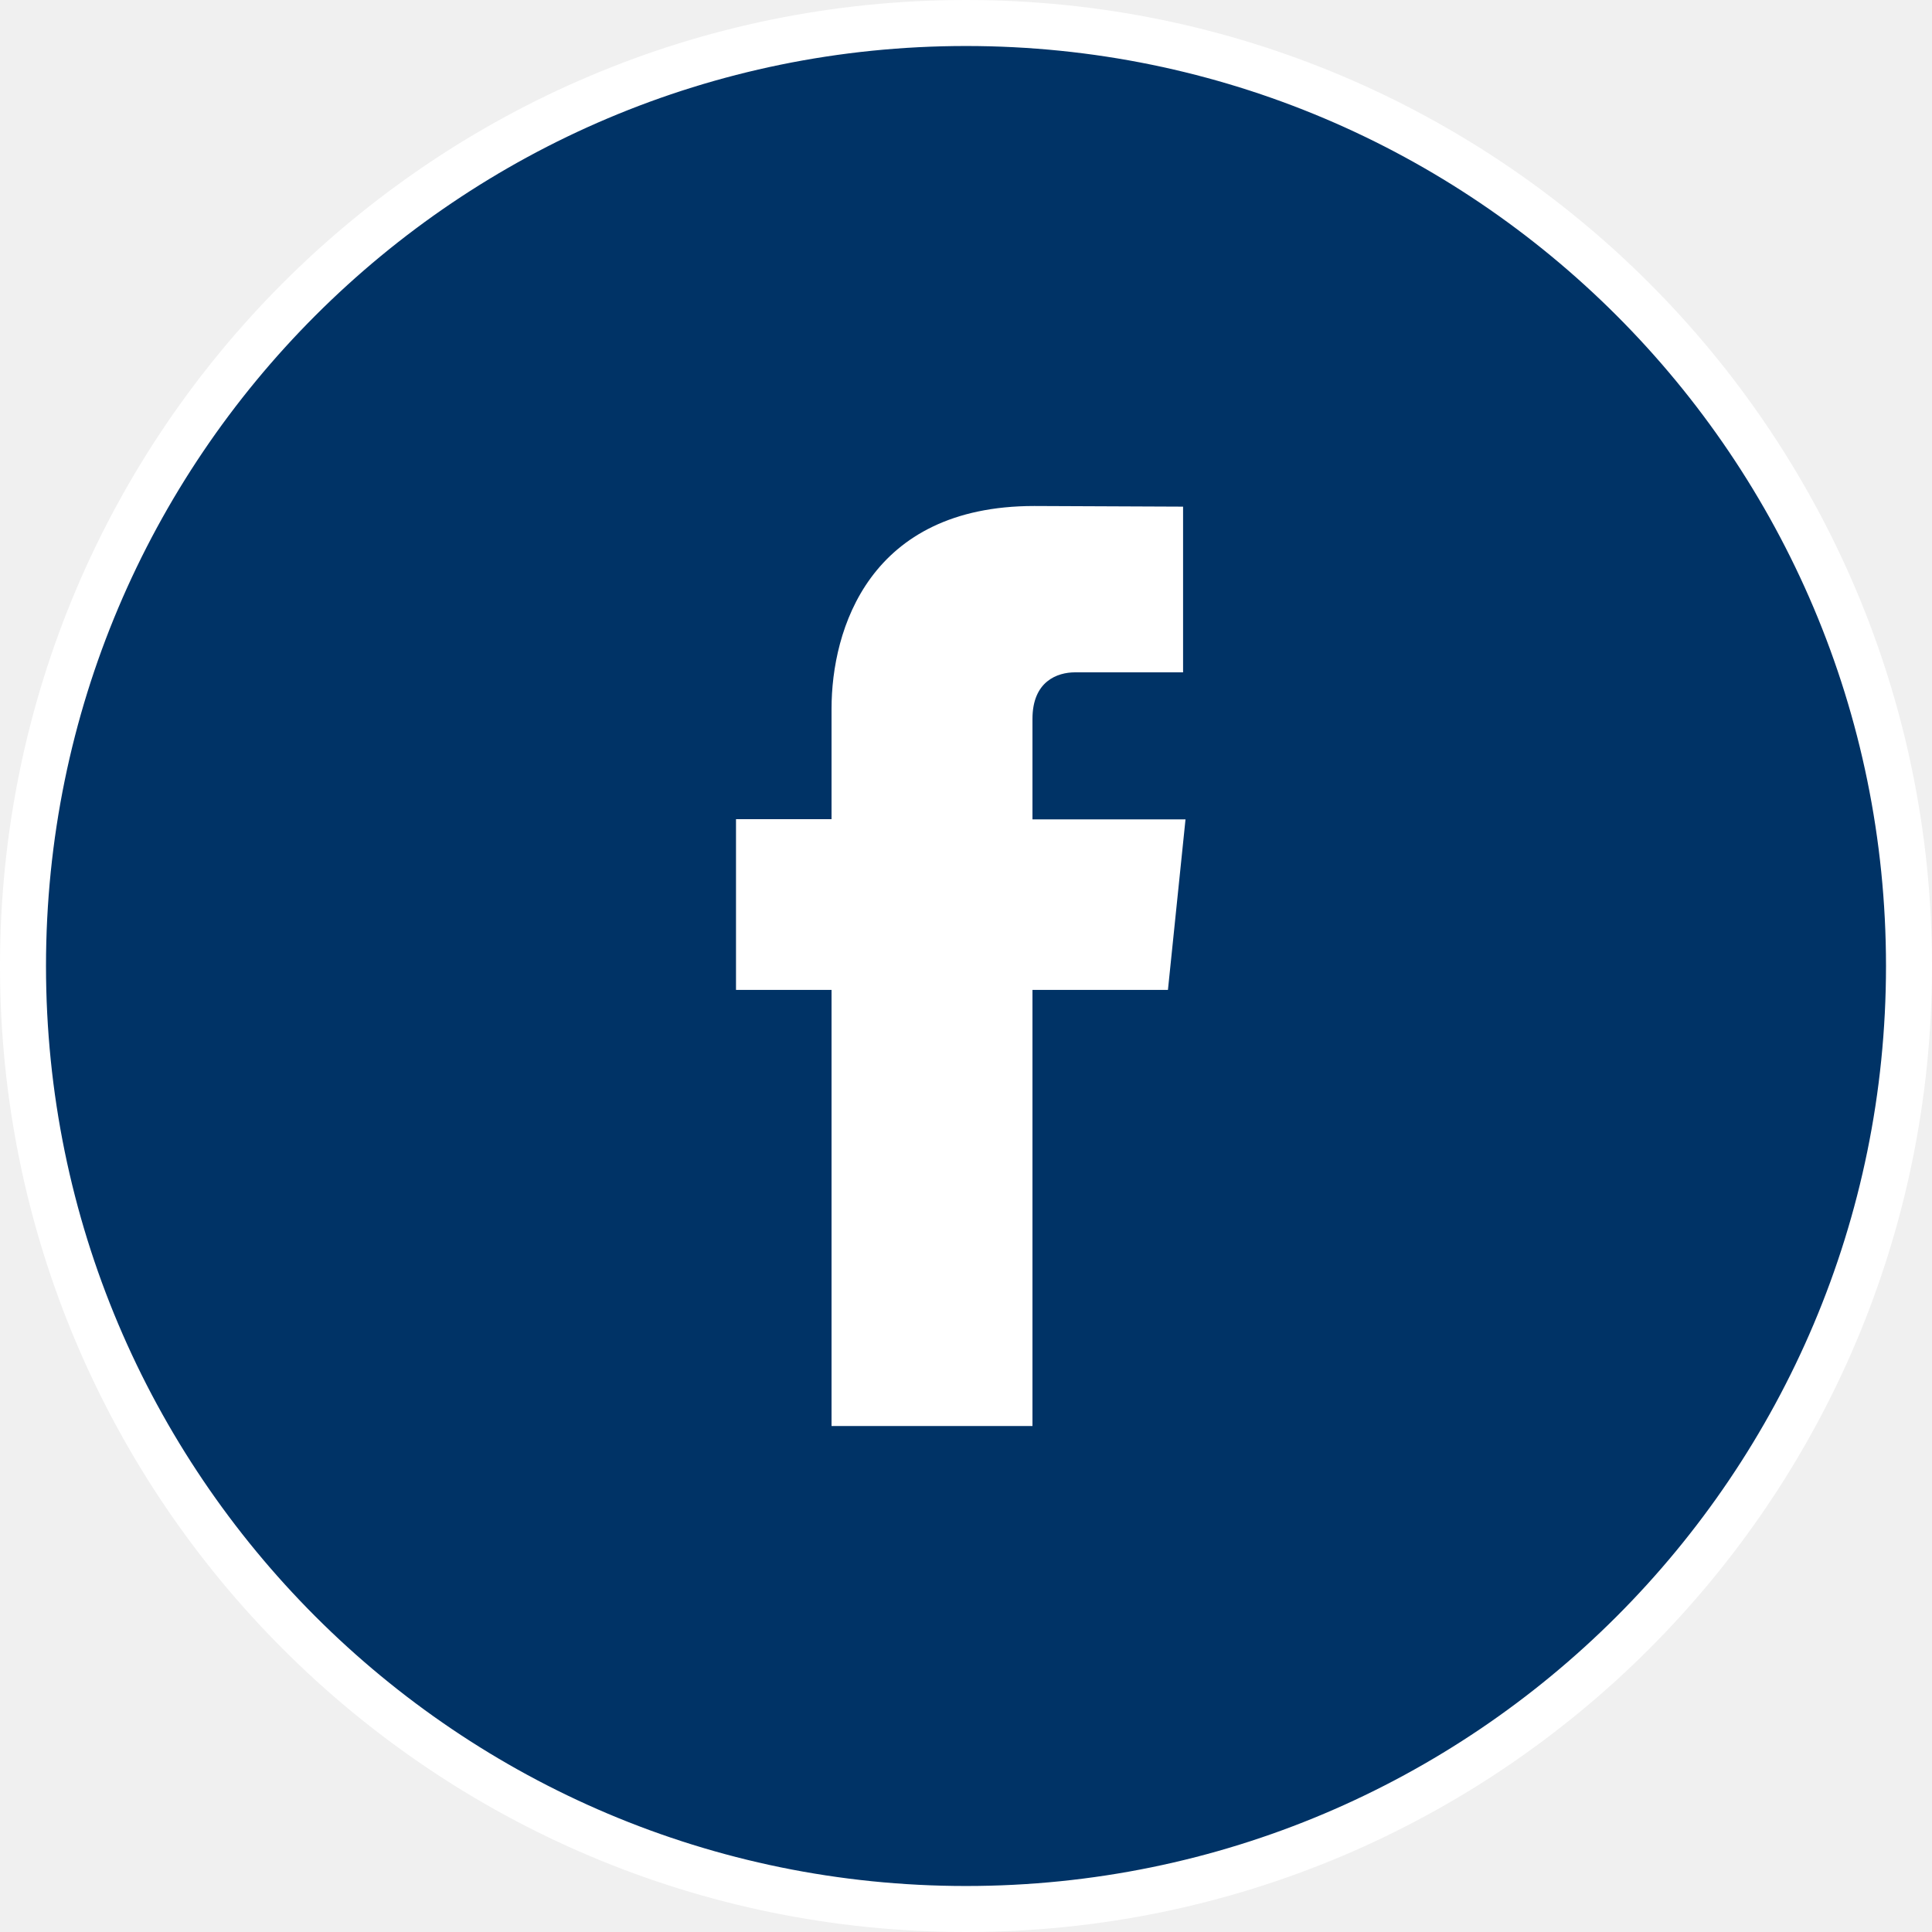
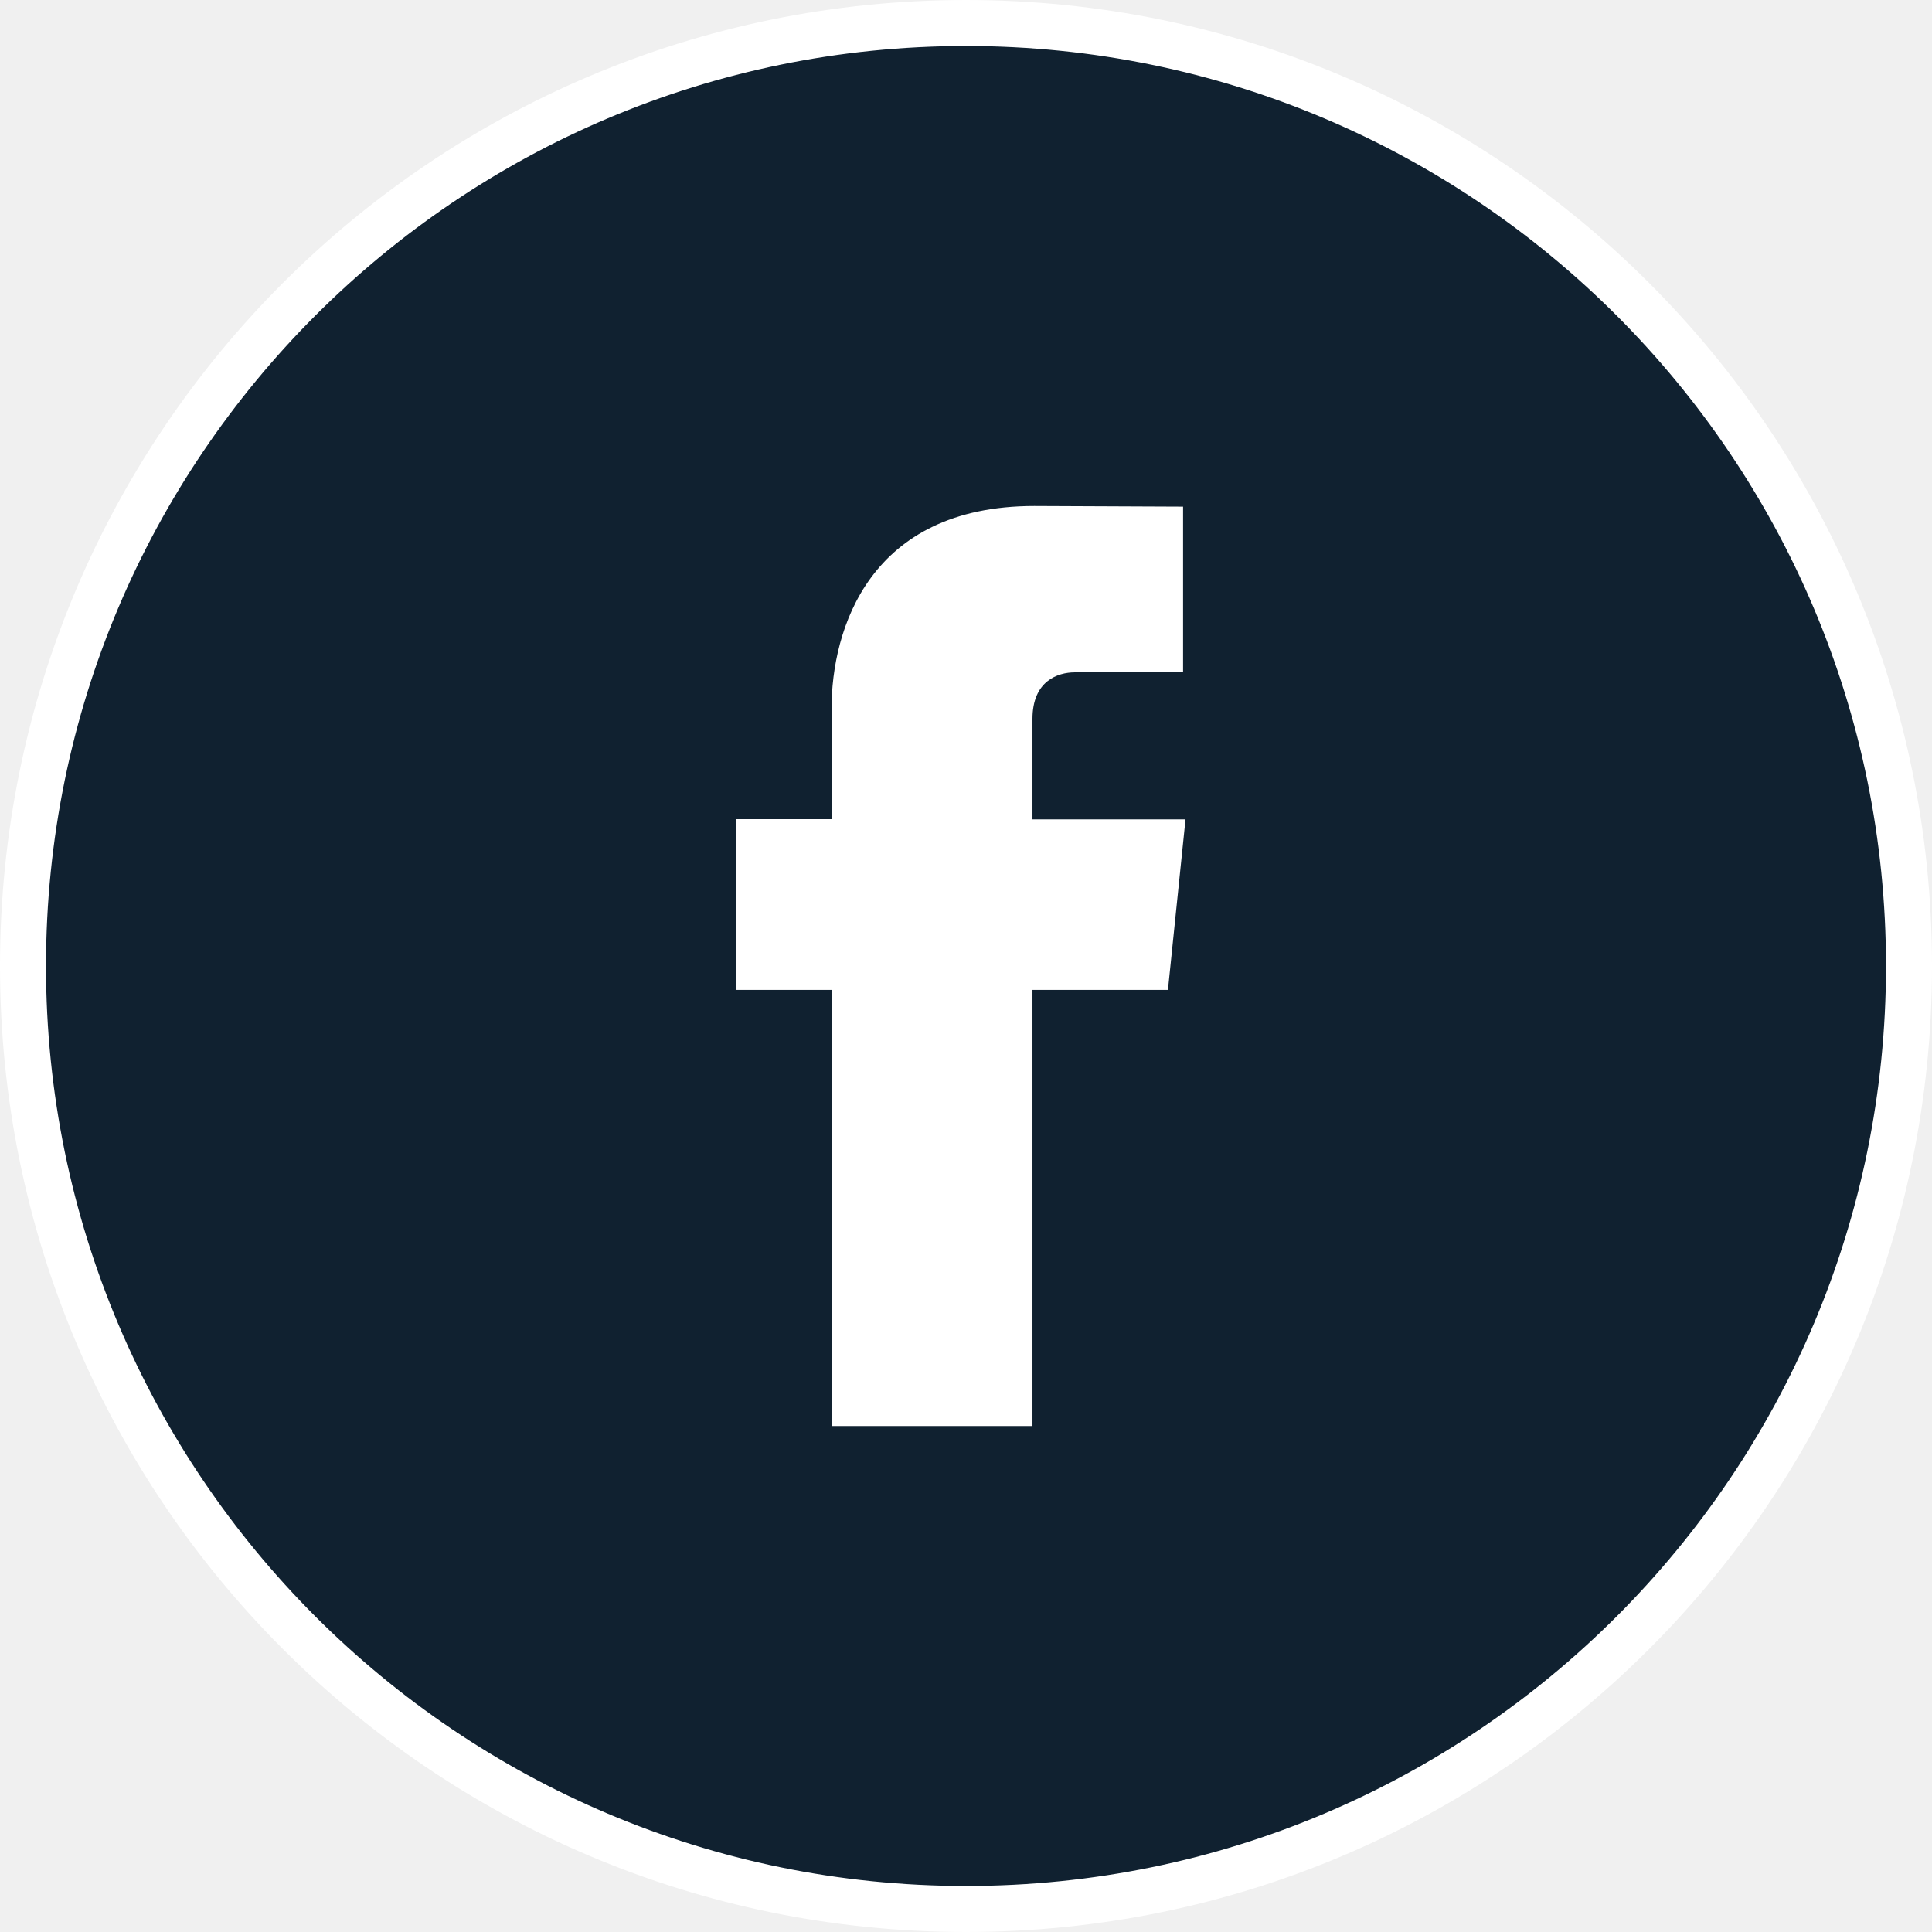
<svg xmlns="http://www.w3.org/2000/svg" width="42" height="42" viewBox="0 0 42 42" fill="none">
-   <circle cx="21" cy="21" r="20.5" fill="#003366" stroke="white" />
-   <path d="M25.39 21.52H22.445V31H18.077V21.52H16V17.808H18.077V15.406C18.077 13.689 18.893 11 22.484 11L25.719 11.014V14.616H23.371C22.986 14.616 22.445 14.809 22.445 15.628V17.812H25.772L25.39 21.52Z" fill="white" />
+   <g clip-path="url(#clip0_1072_11)">
+     <path d="M21 41.5C32.322 41.5 41.5 32.322 41.5 21C41.5 9.678 32.322 0.5 21 0.5C9.678 0.5 0.5 9.678 0.5 21C0.5 32.322 9.678 41.5 21 41.5Z" fill="#102130" stroke="white" />
+     <path d="M25.39 21.52H22.445V31H18.077V21.52H16V17.808H18.077V15.406C18.077 13.689 18.893 11 22.484 11L25.719 11.014V14.616H23.371C22.986 14.616 22.445 14.809 22.445 15.628V17.812H25.772L25.39 21.52Z" fill="white" />
+   </g>
+   <defs>
+     <clipPath id="clip0_1072_11">
+       <rect width="42" height="42" fill="white" />
+     </clipPath>
+   </defs>
</svg>
